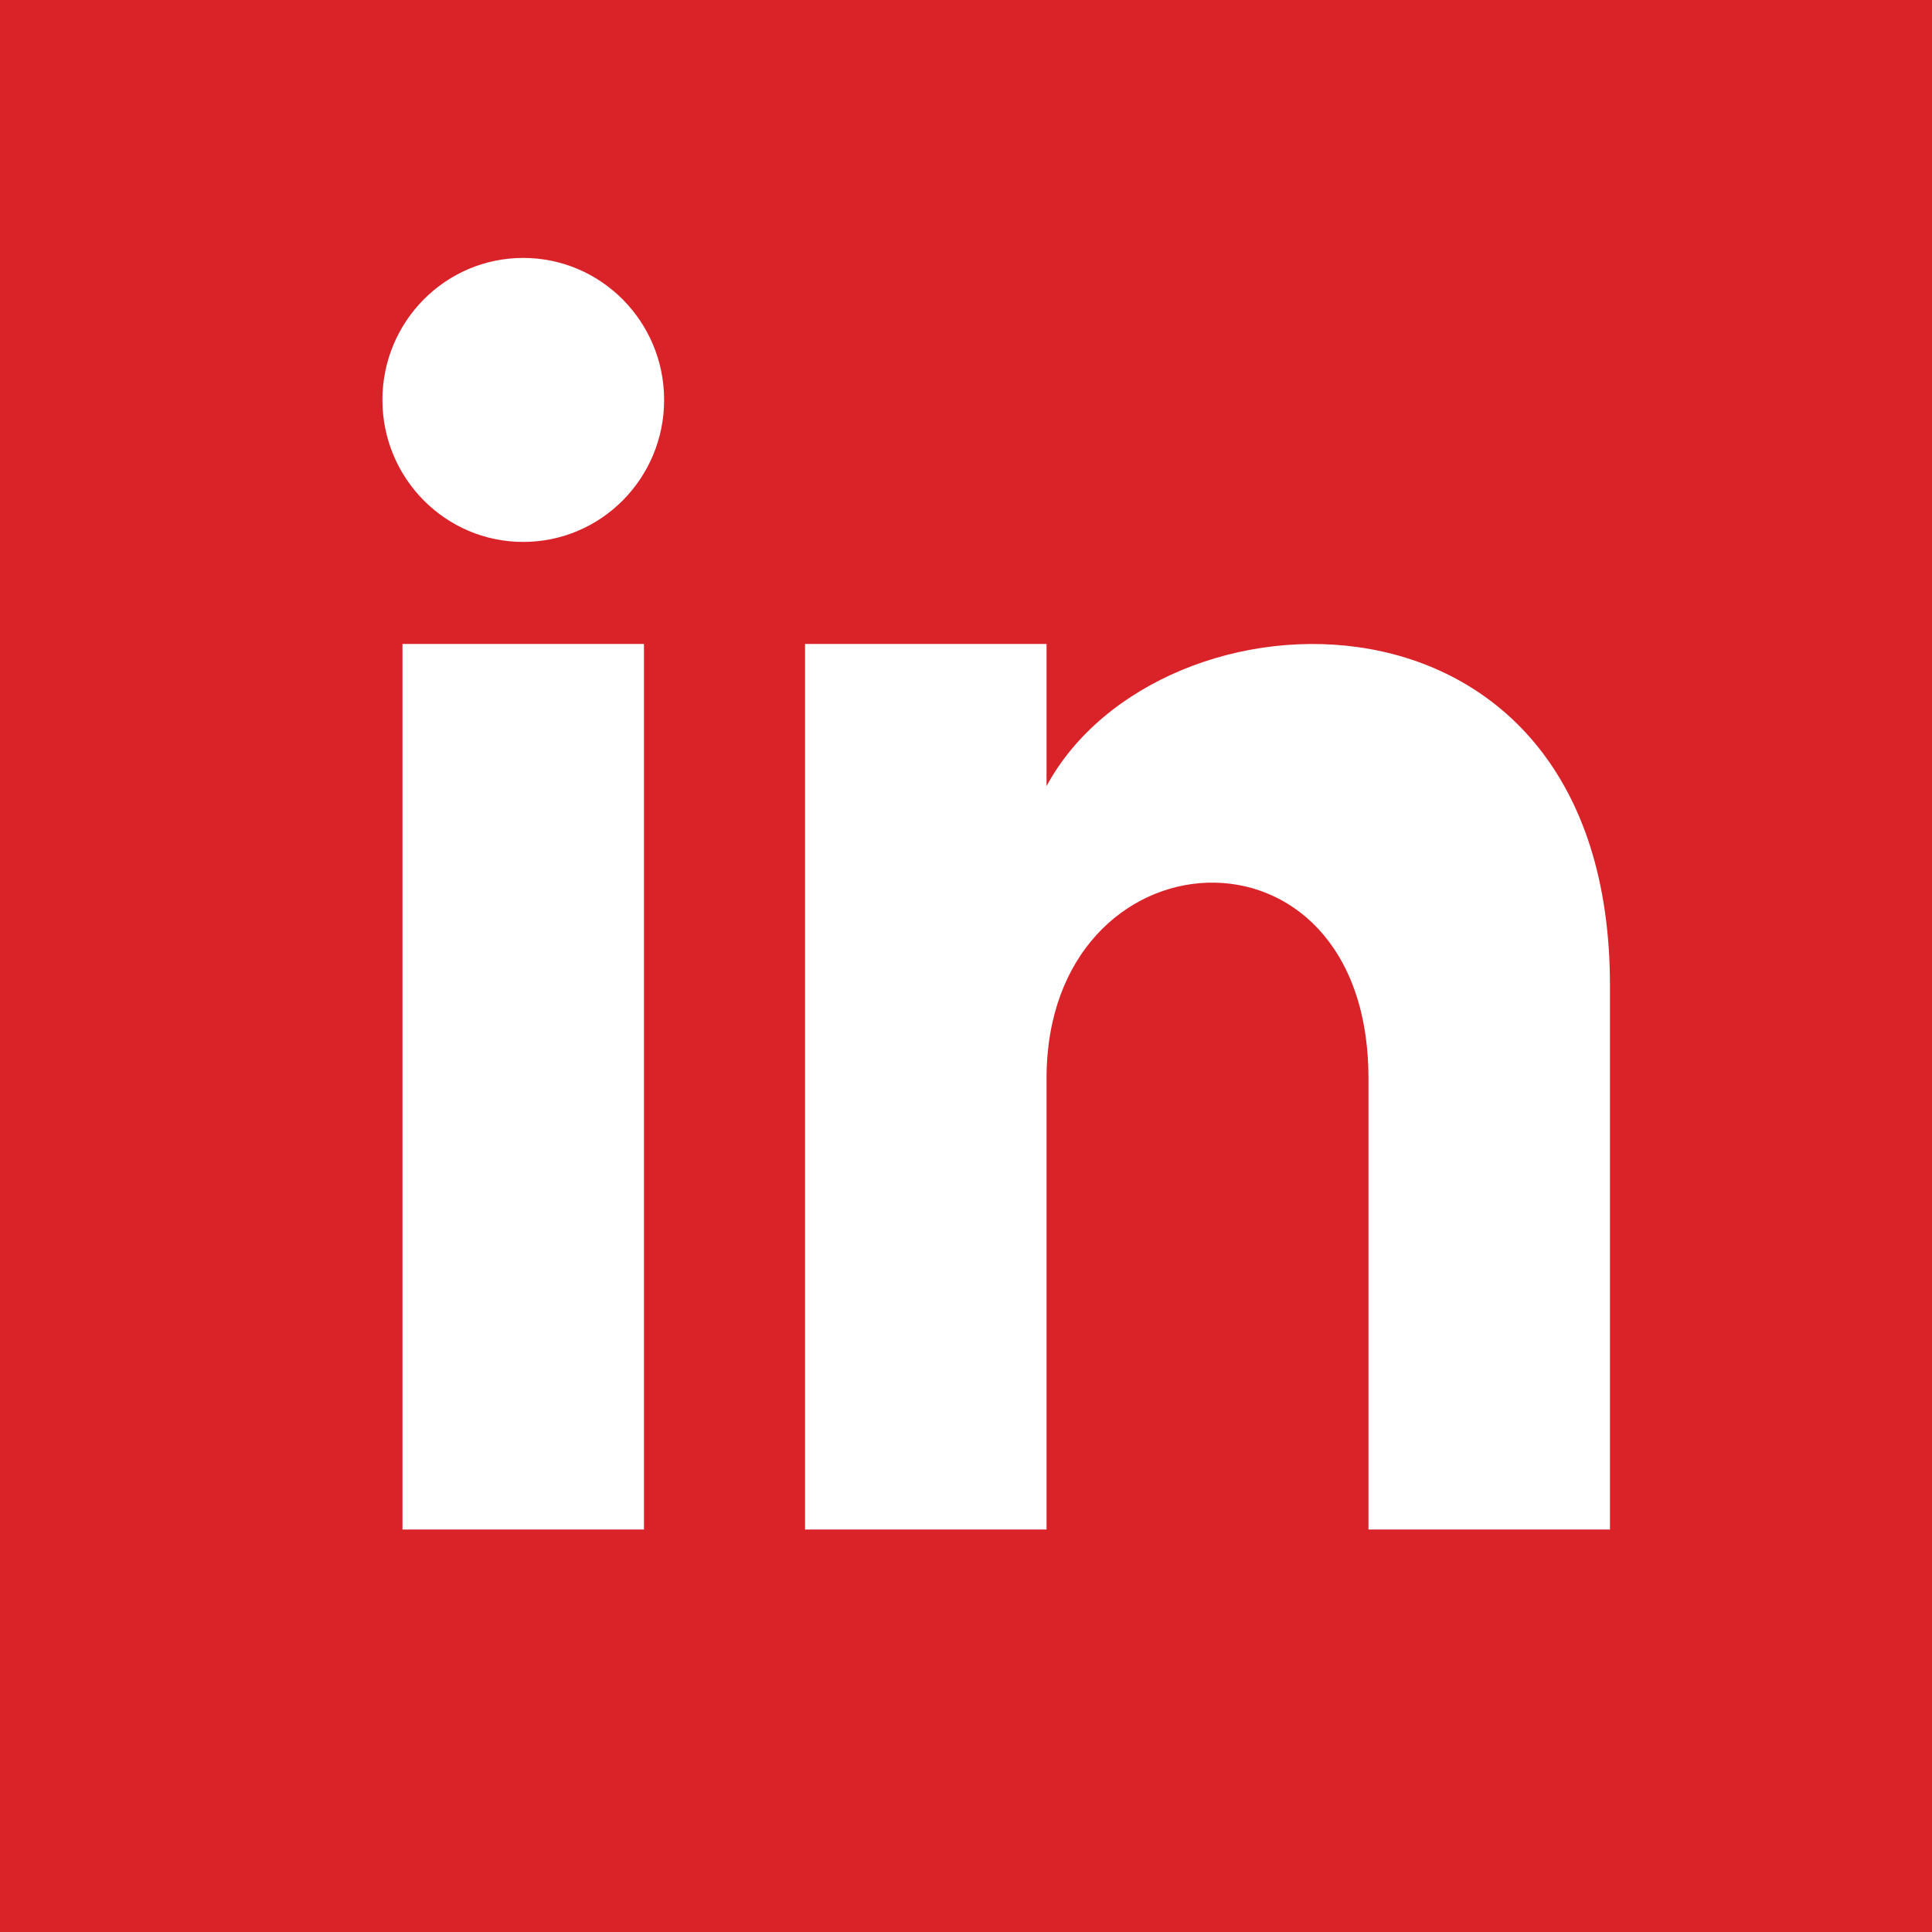
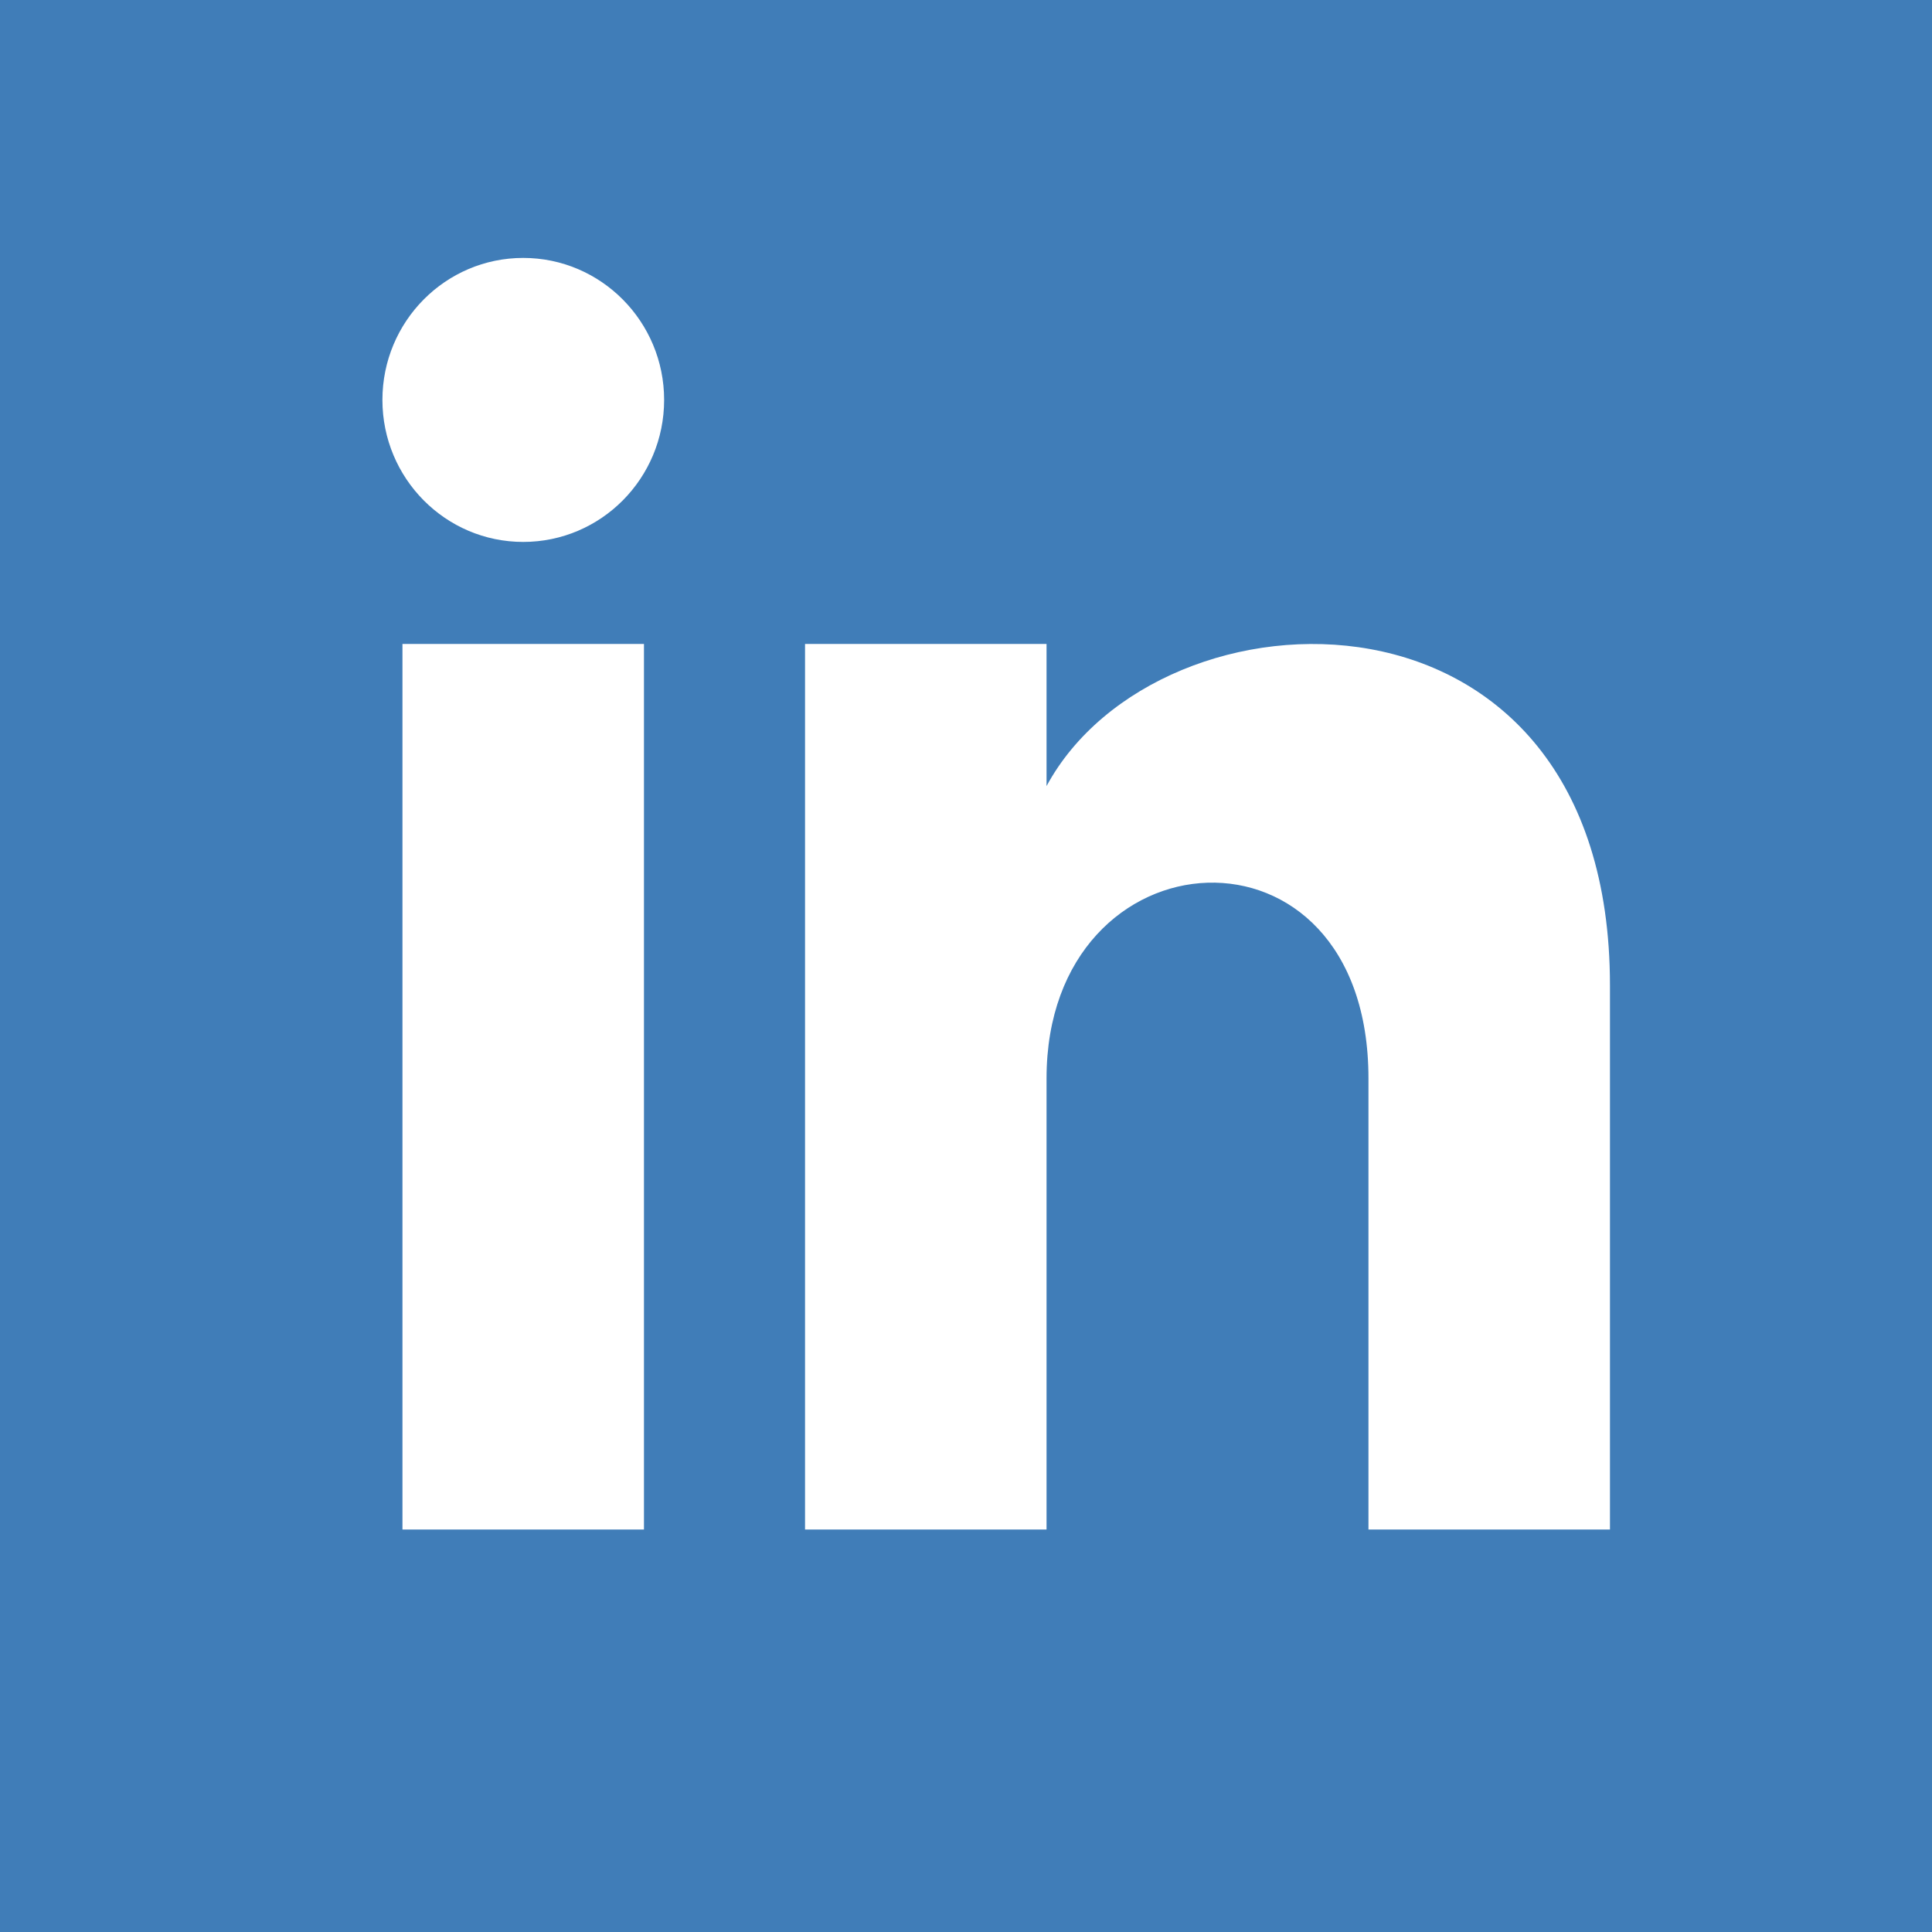
<svg xmlns="http://www.w3.org/2000/svg" width="16" height="16" viewBox="0 0 16 16" fill="none">
-   <path d="M0 0V16H16V0H0ZM5.333 12.667H3.333V5.333H5.333V12.667ZM4.333 4.488C3.689 4.488 3.167 3.961 3.167 3.312C3.167 2.663 3.689 2.136 4.333 2.136C4.977 2.136 5.5 2.663 5.5 3.312C5.5 3.961 4.978 4.488 4.333 4.488ZM13.333 12.667H11.333V8.931C11.333 6.685 8.667 6.855 8.667 8.931V12.667H6.667V5.333H8.667V6.51C9.598 4.786 13.333 4.659 13.333 8.161V12.667Z" fill="#da2229" />
+   <path d="M0 0V16H16V0H0ZM5.333 12.667H3.333V5.333H5.333V12.667ZM4.333 4.488C3.689 4.488 3.167 3.961 3.167 3.312C3.167 2.663 3.689 2.136 4.333 2.136C4.977 2.136 5.5 2.663 5.5 3.312C5.5 3.961 4.978 4.488 4.333 4.488ZM13.333 12.667H11.333V8.931C11.333 6.685 8.667 6.855 8.667 8.931V12.667H6.667V5.333H8.667V6.51C9.598 4.786 13.333 4.659 13.333 8.161V12.667Z" fill="#407db8" />
</svg>
